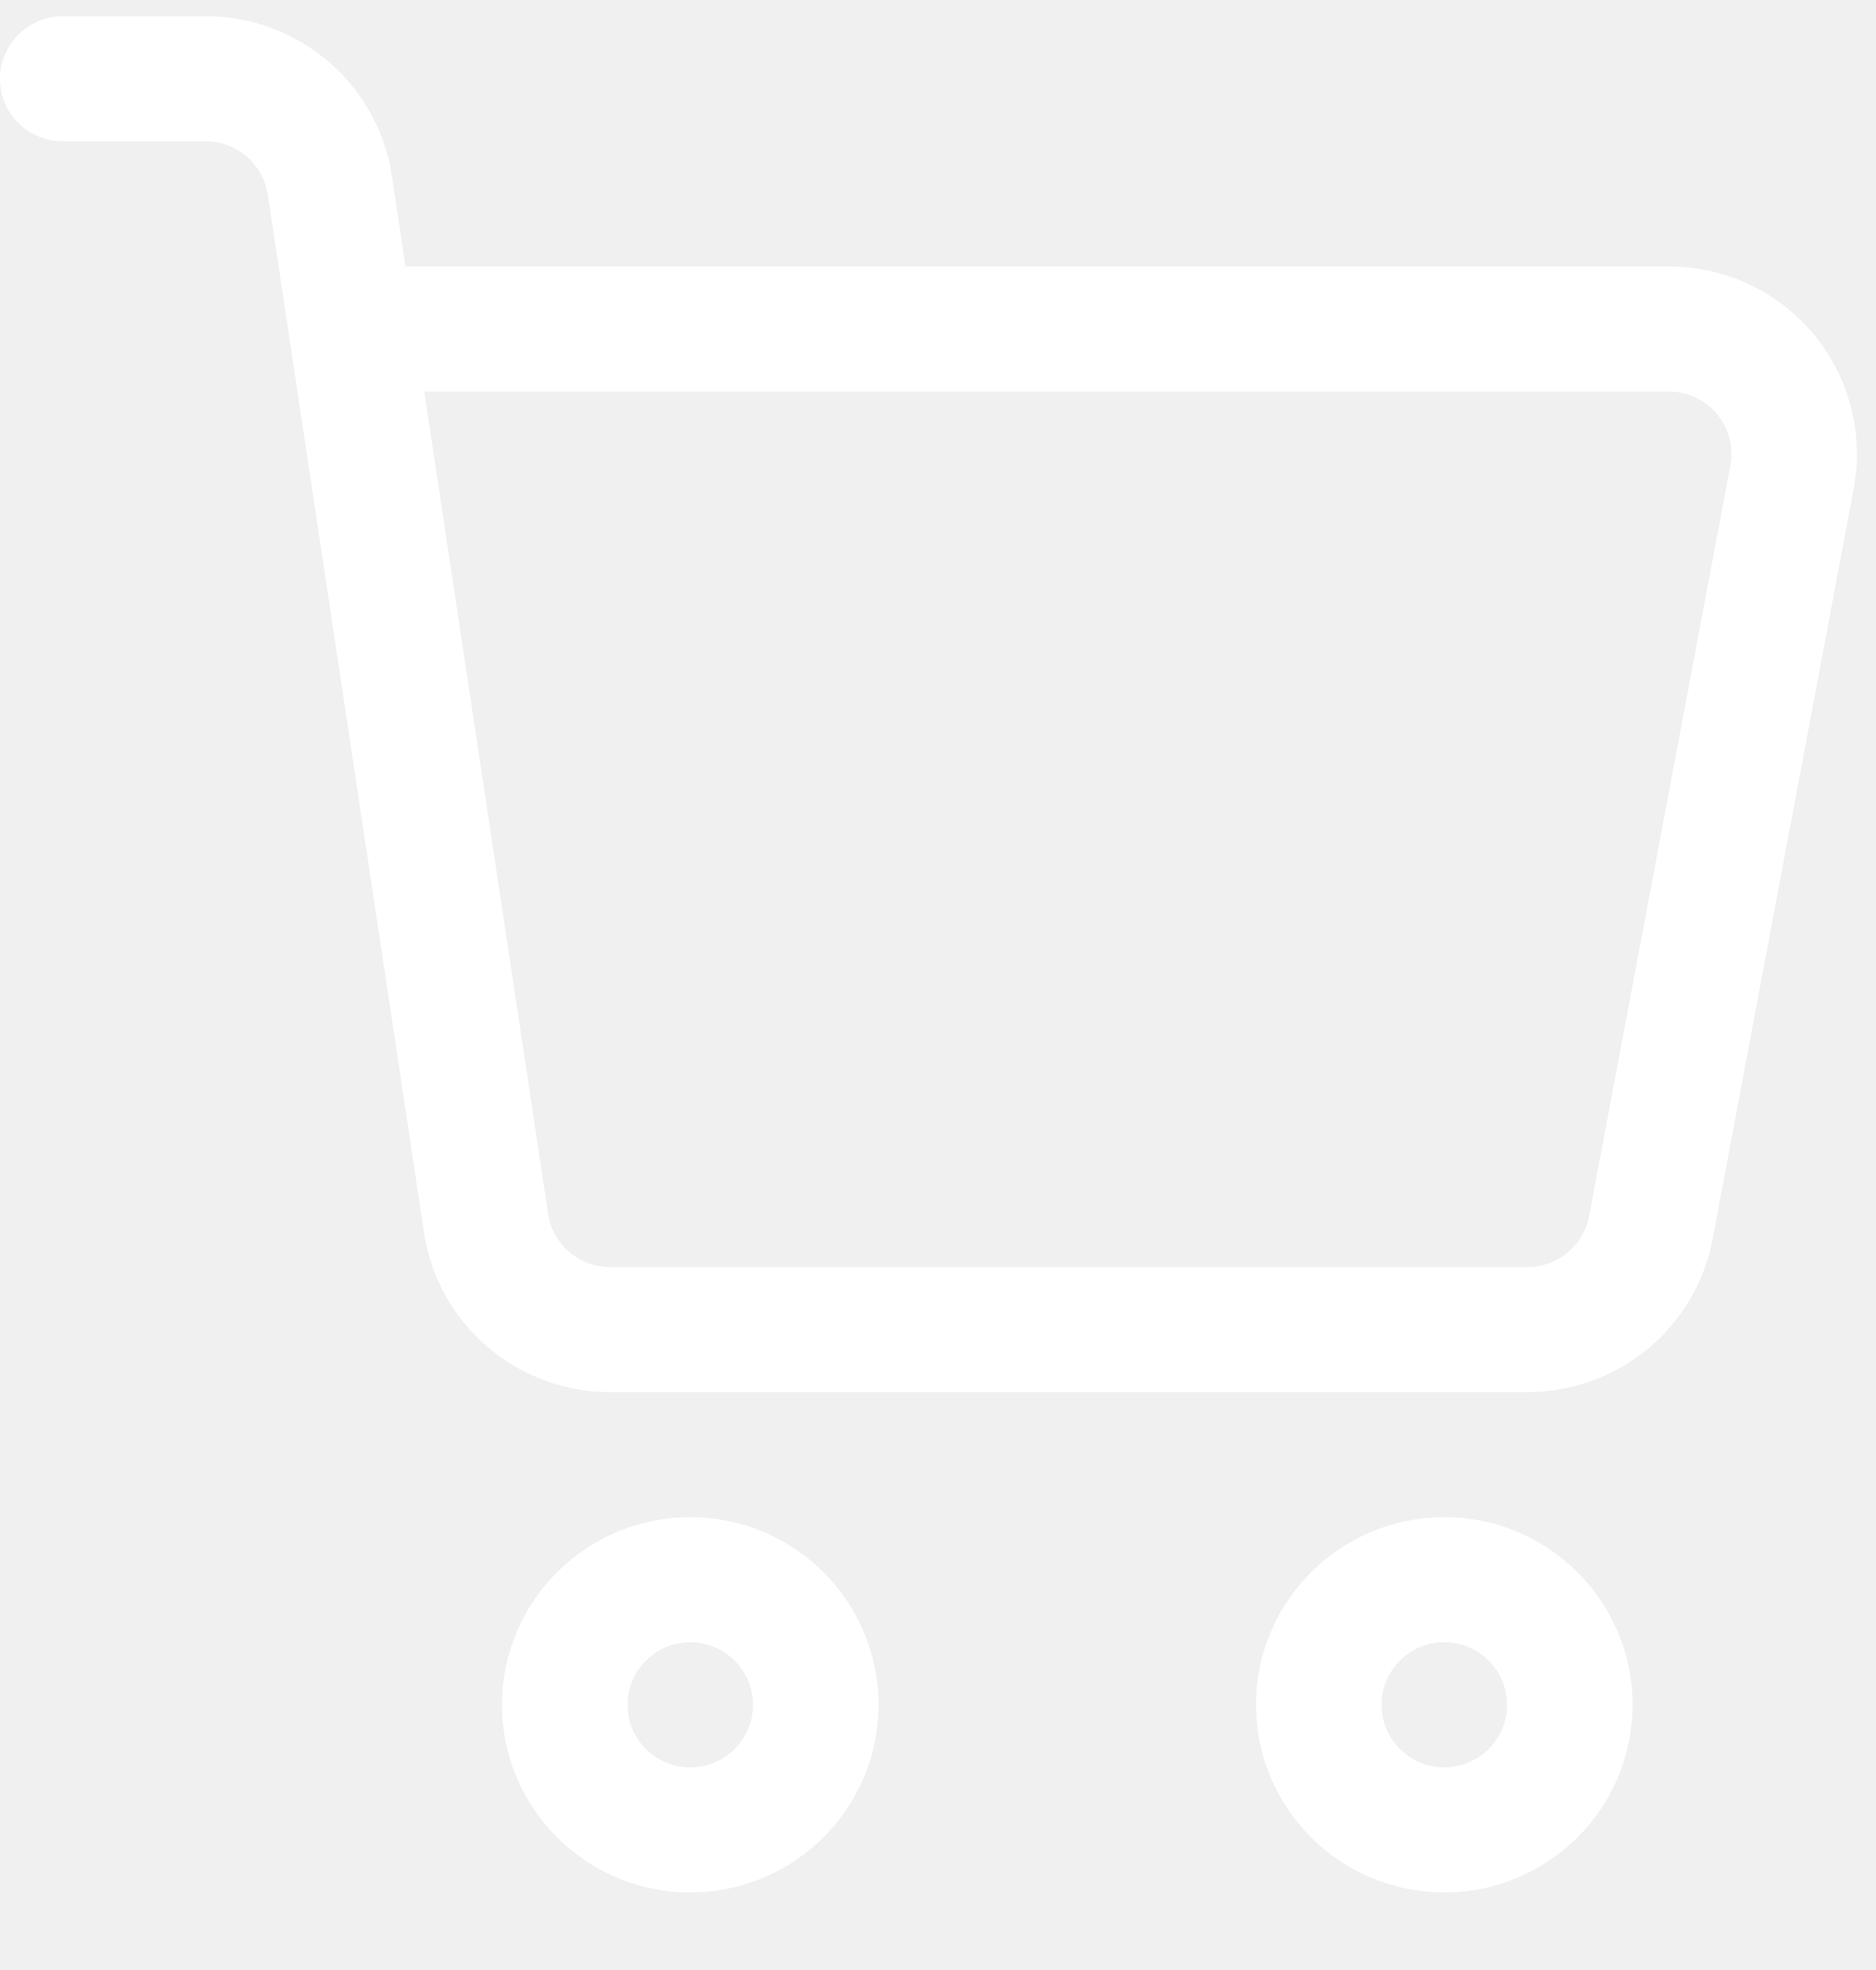
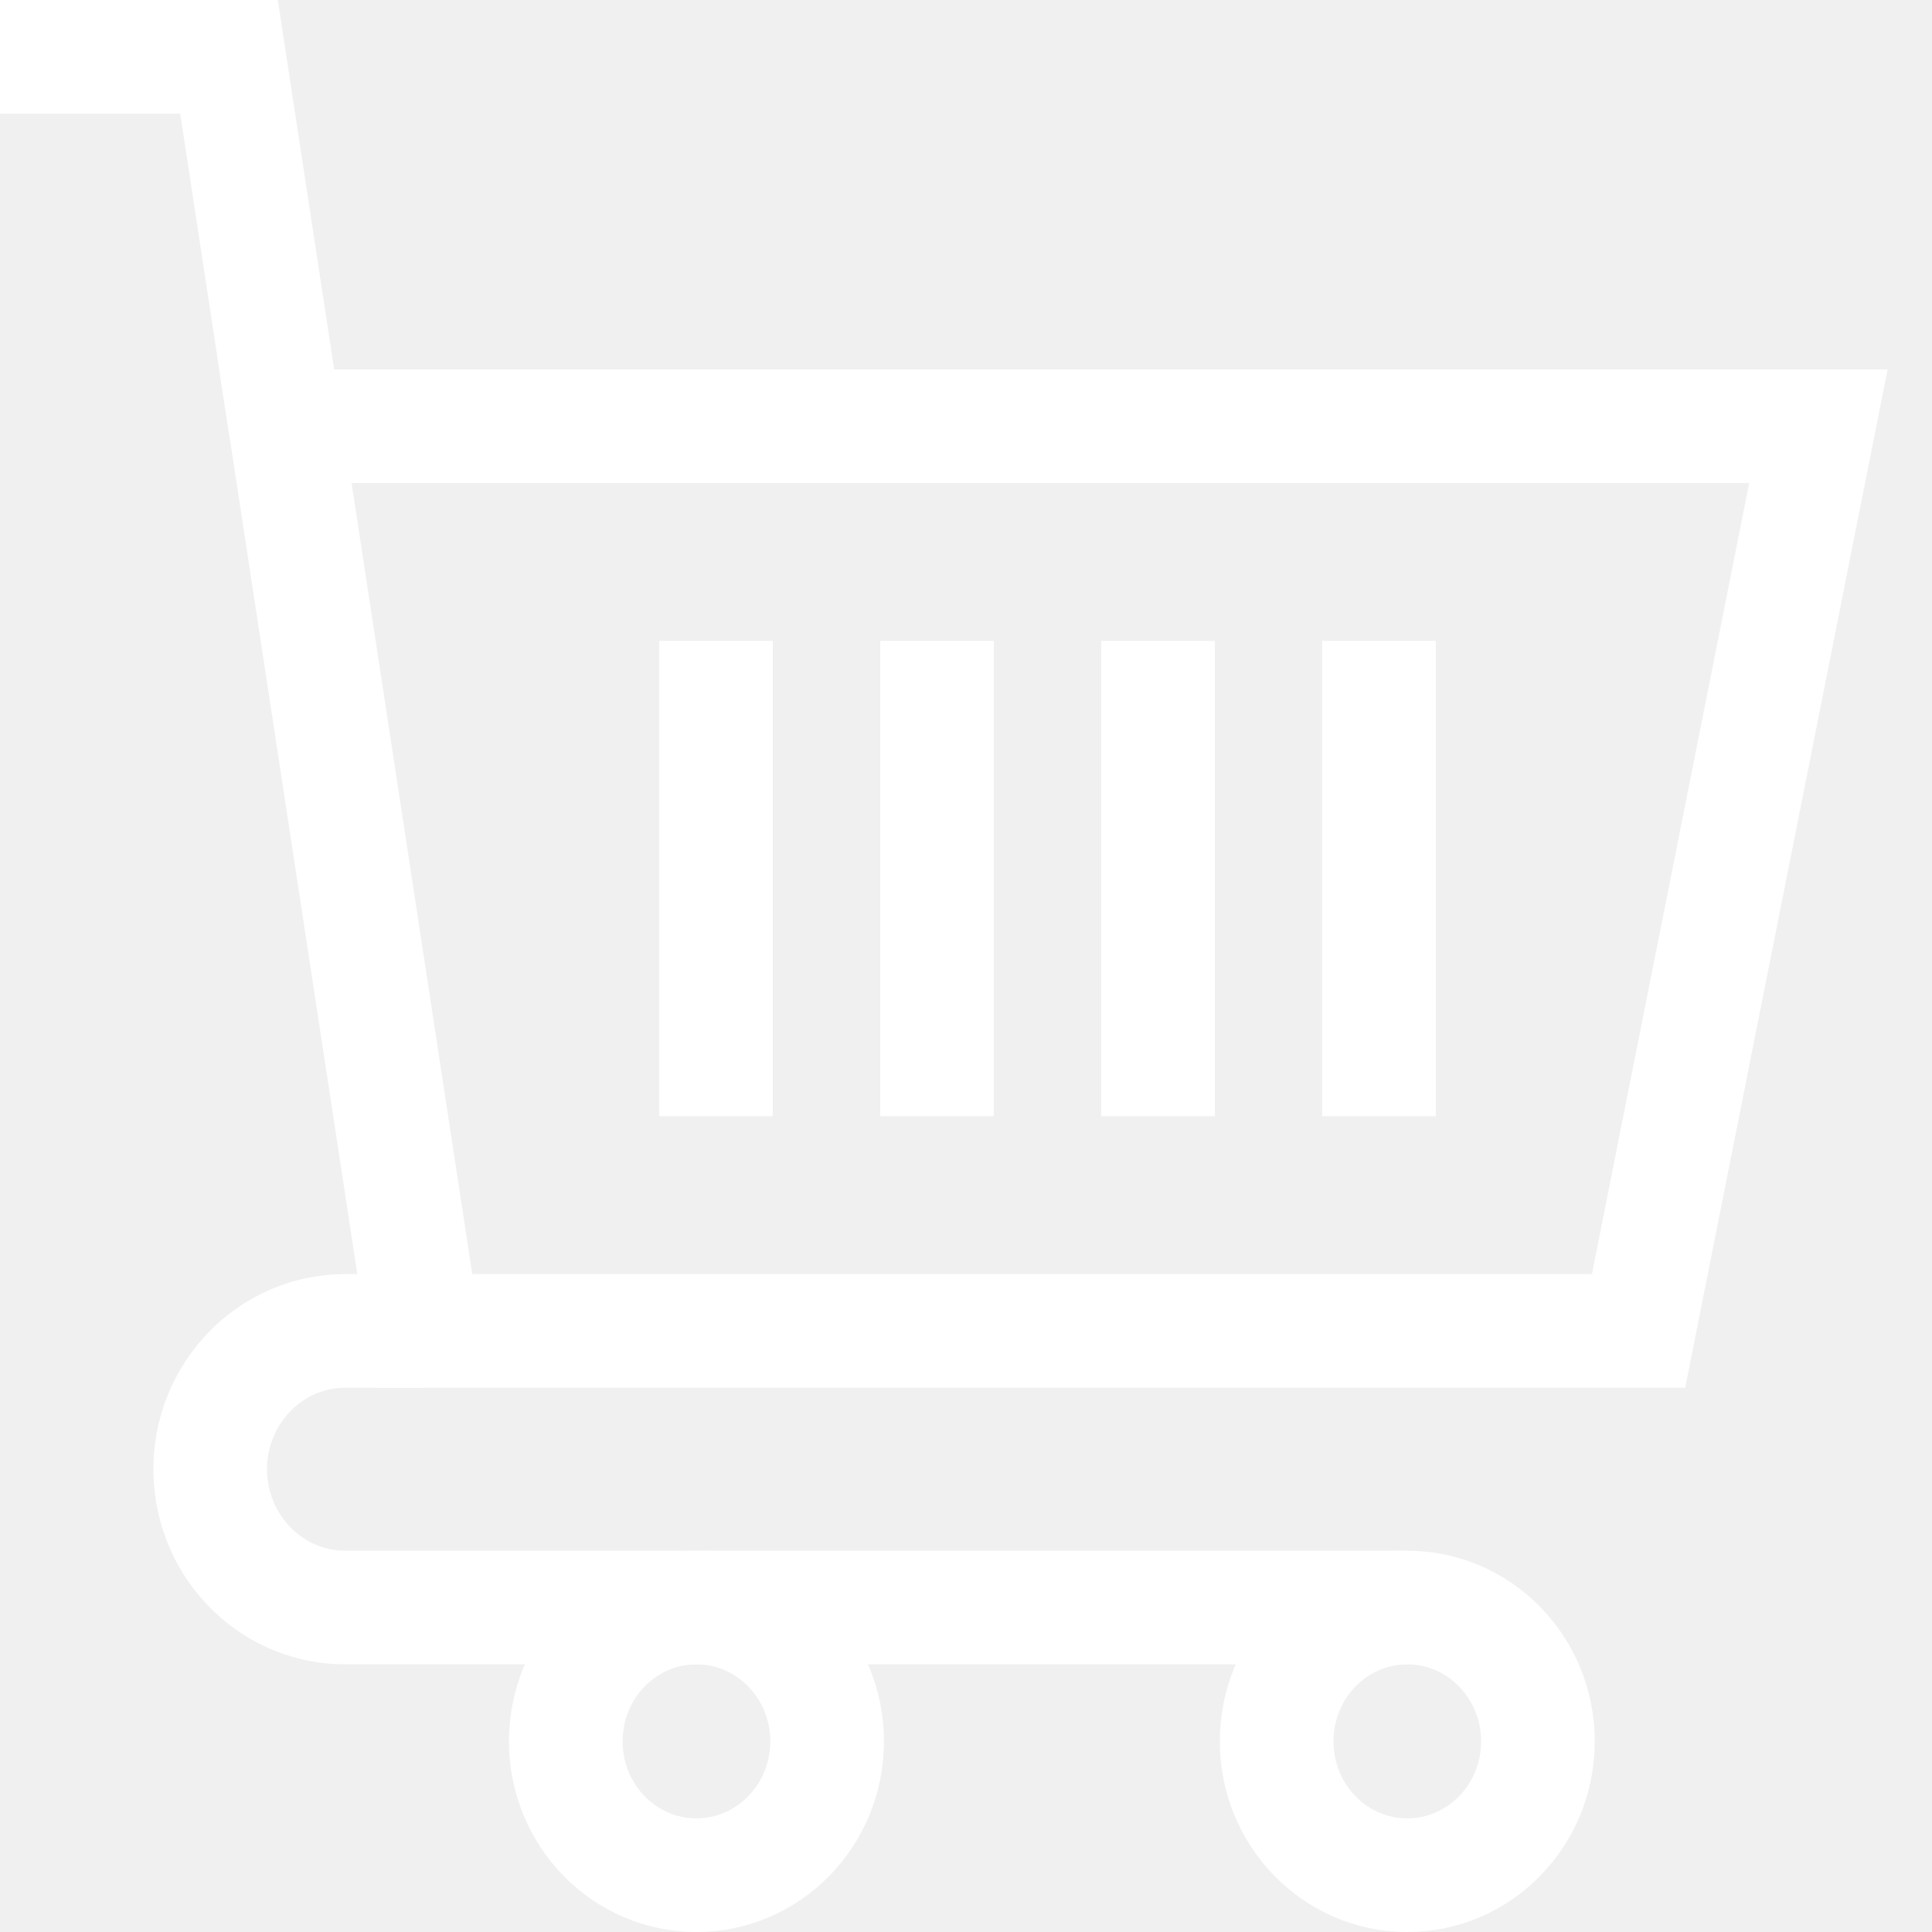
- <svg xmlns="http://www.w3.org/2000/svg" width="20" height="21" viewBox="0 0 20 21" fill="none">
-   <g id="Group 37877">
-     <path id="Vector" fill-rule="evenodd" clip-rule="evenodd" d="M4.323 2.84L4.178 1.876C4.03 0.897 3.187 0.173 2.193 0.173C1.468 0.173 0.669 0.173 0.669 0.173C0.3 0.173 0 0.472 0 0.84C0 1.208 0.3 1.506 0.669 1.506H2.193C2.524 1.506 2.805 1.748 2.855 2.074L4.52 13.136C4.667 14.116 5.511 14.84 6.504 14.84H16.285C17.251 14.84 18.08 14.155 18.258 13.209C18.614 11.314 19.35 7.402 19.763 5.208C19.873 4.624 19.716 4.021 19.335 3.562C18.953 3.104 18.387 2.84 17.79 2.84H4.323ZM4.523 4.173L5.843 12.938C5.892 13.265 6.173 13.507 6.504 13.507H16.285C16.606 13.507 16.883 13.278 16.942 12.963L18.448 4.962C18.484 4.768 18.432 4.566 18.305 4.414C18.178 4.261 17.989 4.173 17.79 4.173H4.523Z" fill="white" />
-     <path id="Vector_2" fill-rule="evenodd" clip-rule="evenodd" d="M7.359 16.173C6.251 16.173 5.352 17.069 5.352 18.173C5.352 19.277 6.251 20.173 7.359 20.173C8.467 20.173 9.366 19.277 9.366 18.173C9.366 17.069 8.467 16.173 7.359 16.173ZM7.359 17.506C7.728 17.506 8.028 17.805 8.028 18.173C8.028 18.541 7.728 18.84 7.359 18.84C6.989 18.84 6.69 18.541 6.69 18.173C6.69 17.805 6.989 17.506 7.359 17.506Z" fill="white" />
-     <path id="Vector_3" fill-rule="evenodd" clip-rule="evenodd" d="M15.398 16.173C14.29 16.173 13.391 17.069 13.391 18.173C13.391 19.277 14.29 20.173 15.398 20.173C16.506 20.173 17.405 19.277 17.405 18.173C17.405 17.069 16.506 16.173 15.398 16.173ZM15.398 17.506C15.767 17.506 16.067 17.805 16.067 18.173C16.067 18.541 15.767 18.84 15.398 18.84C15.028 18.84 14.729 18.541 14.729 18.173C14.729 17.805 15.028 17.506 15.398 17.506Z" fill="white" />
-   </g>
+ <svg xmlns="http://www.w3.org/2000/svg" width="34" height="34" viewBox="0 0 34 34" fill="none">
+   <path d="M5.023 7.501H32.001L28.836 23.422H7.452L5.023 7.501Z" stroke="white" stroke-width="2" stroke-miterlimit="10" />
+   <path d="M5.022 7.501L4.03 1H0" stroke="white" stroke-width="2" stroke-miterlimit="10" />
+   <path d="M24.764 28.29H6.076C4.905 28.29 3.909 27.417 3.728 26.232C3.503 24.756 4.617 23.422 6.076 23.422H7.448" stroke="white" stroke-width="2" stroke-miterlimit="10" />
+   <path d="M24.766 33C26.036 33 27.065 31.946 27.065 30.645C27.065 29.344 26.036 28.29 24.766 28.29C23.496 28.29 22.467 29.344 22.467 30.645C22.467 31.946 23.496 33 24.766 33Z" stroke="white" stroke-width="2" stroke-miterlimit="10" />
+   <path d="M12.256 33C13.526 33 14.556 31.946 14.556 30.645C14.556 29.344 13.526 28.29 12.256 28.29C10.986 28.29 9.957 29.344 9.957 30.645C9.957 31.946 10.986 33 12.256 33Z" stroke="white" stroke-width="2" stroke-miterlimit="10" />
+   <path d="M16.49 11.278V19.644" stroke="white" stroke-width="2" stroke-miterlimit="10" />
+   <path d="M20.379 11.278V19.644" stroke="white" stroke-width="2" stroke-miterlimit="10" />
+   <path d="M24.268 11.278V19.644" stroke="white" stroke-width="2" stroke-miterlimit="10" />
+   <path d="M12.6 11.278V19.644" stroke="white" stroke-width="2" stroke-miterlimit="10" />
</svg>
